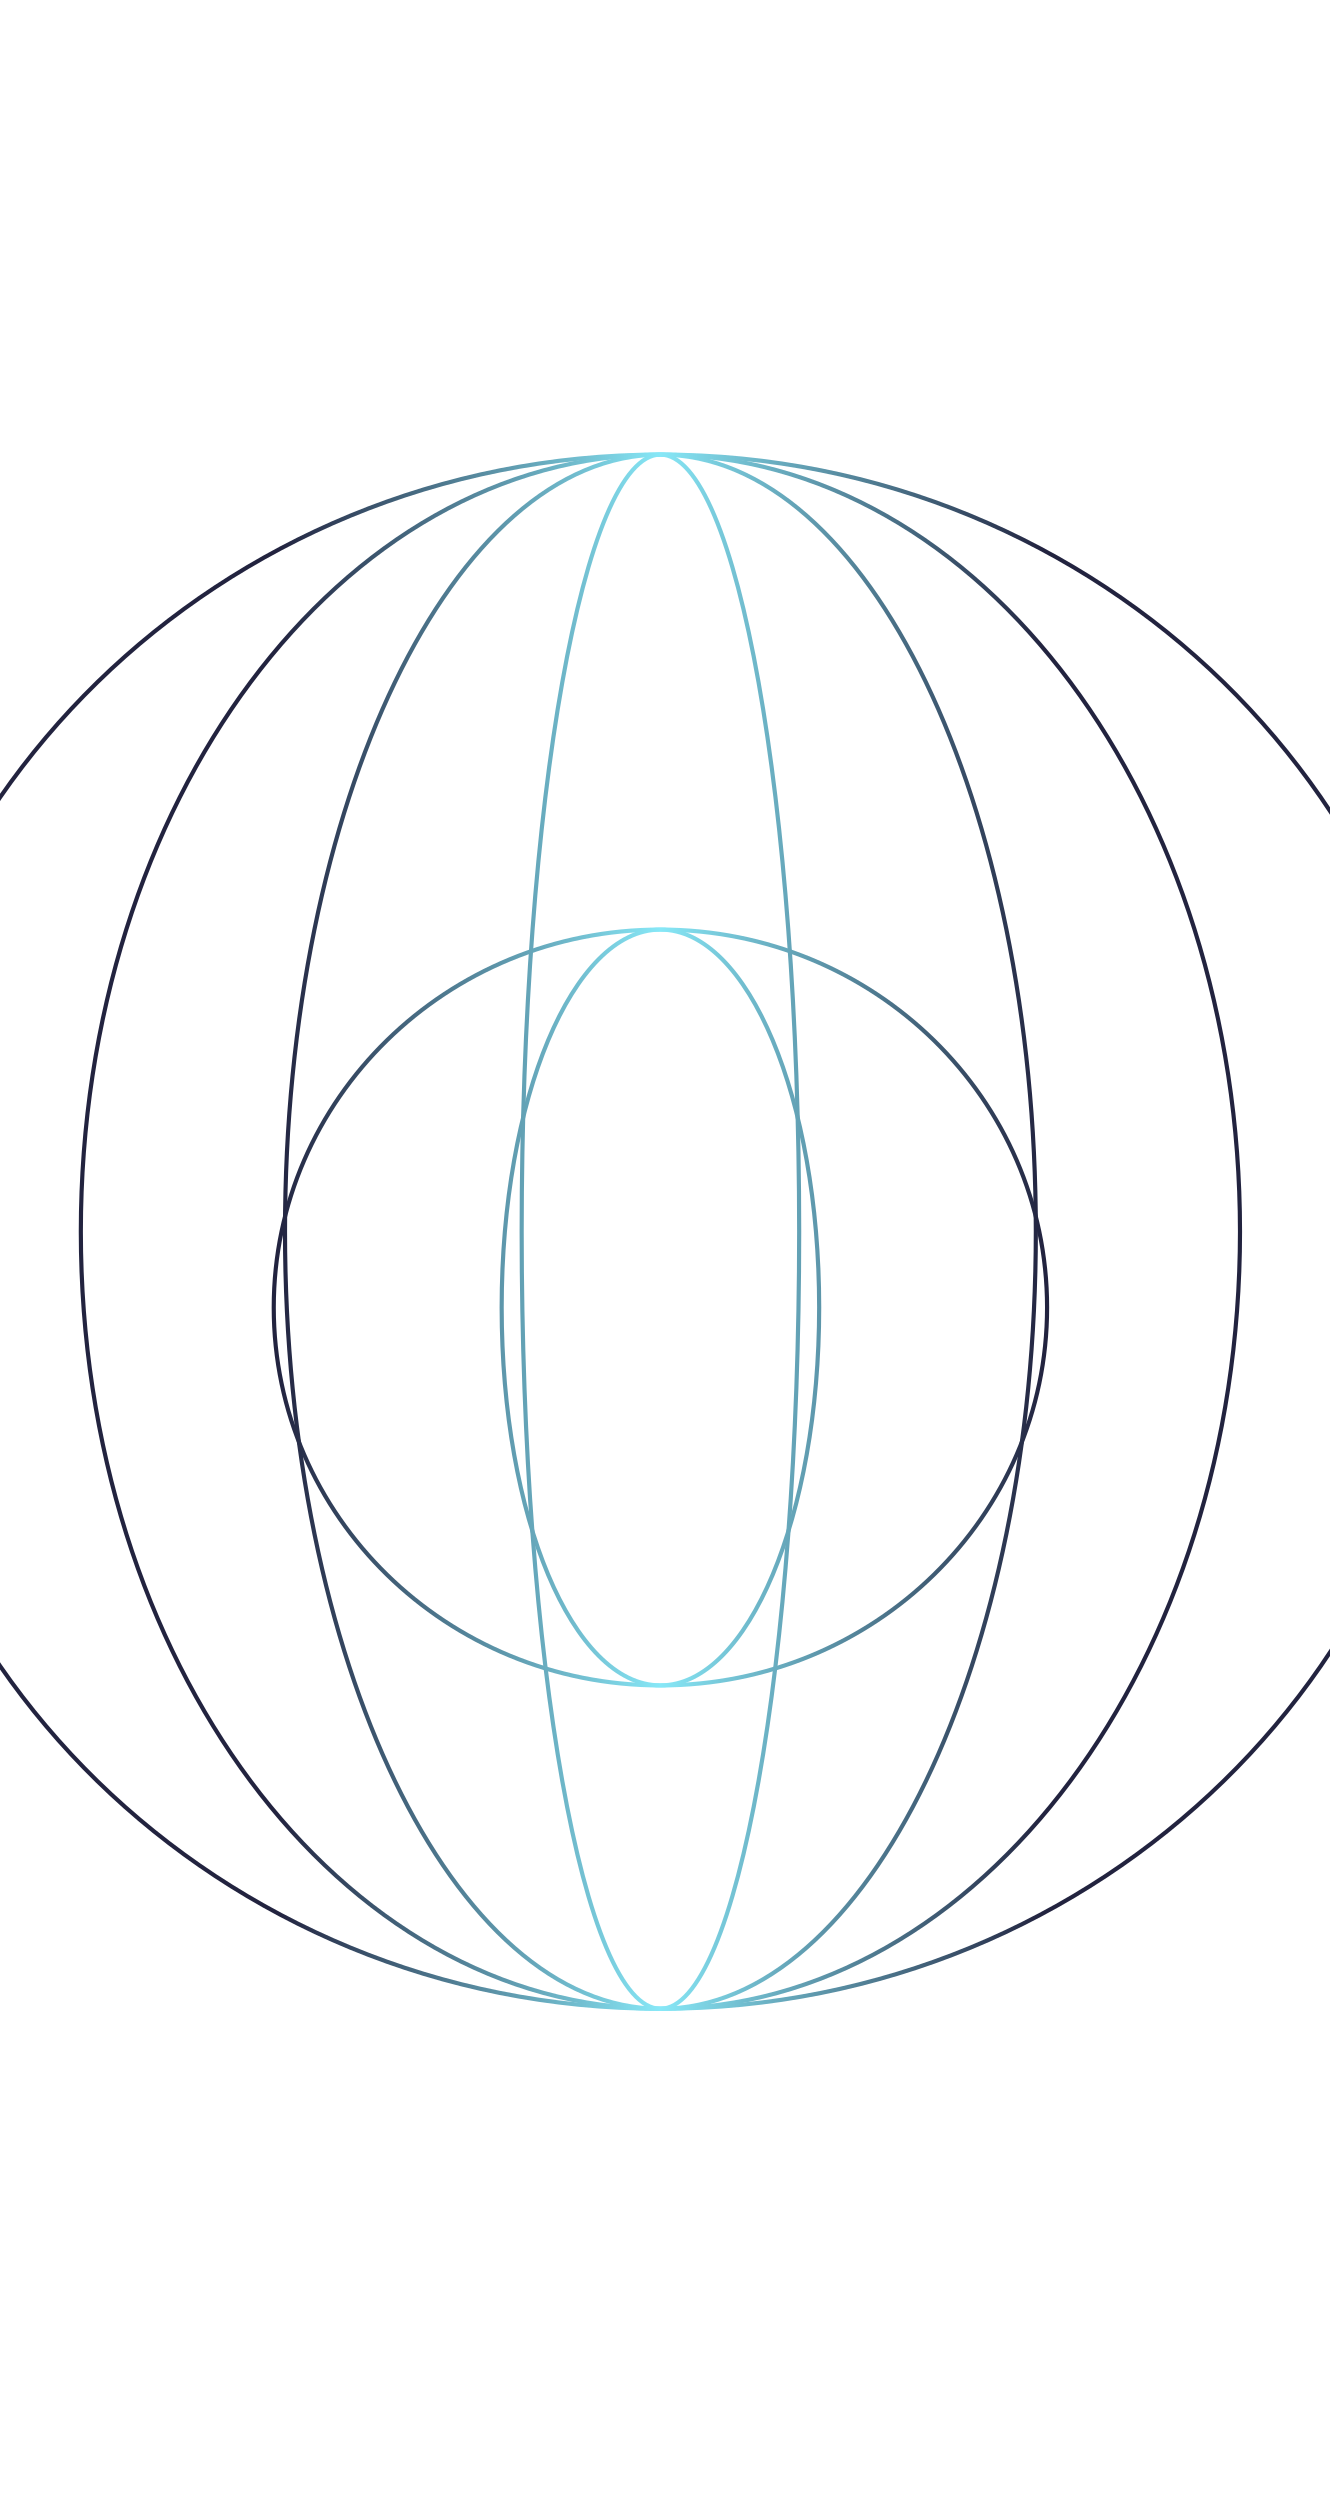
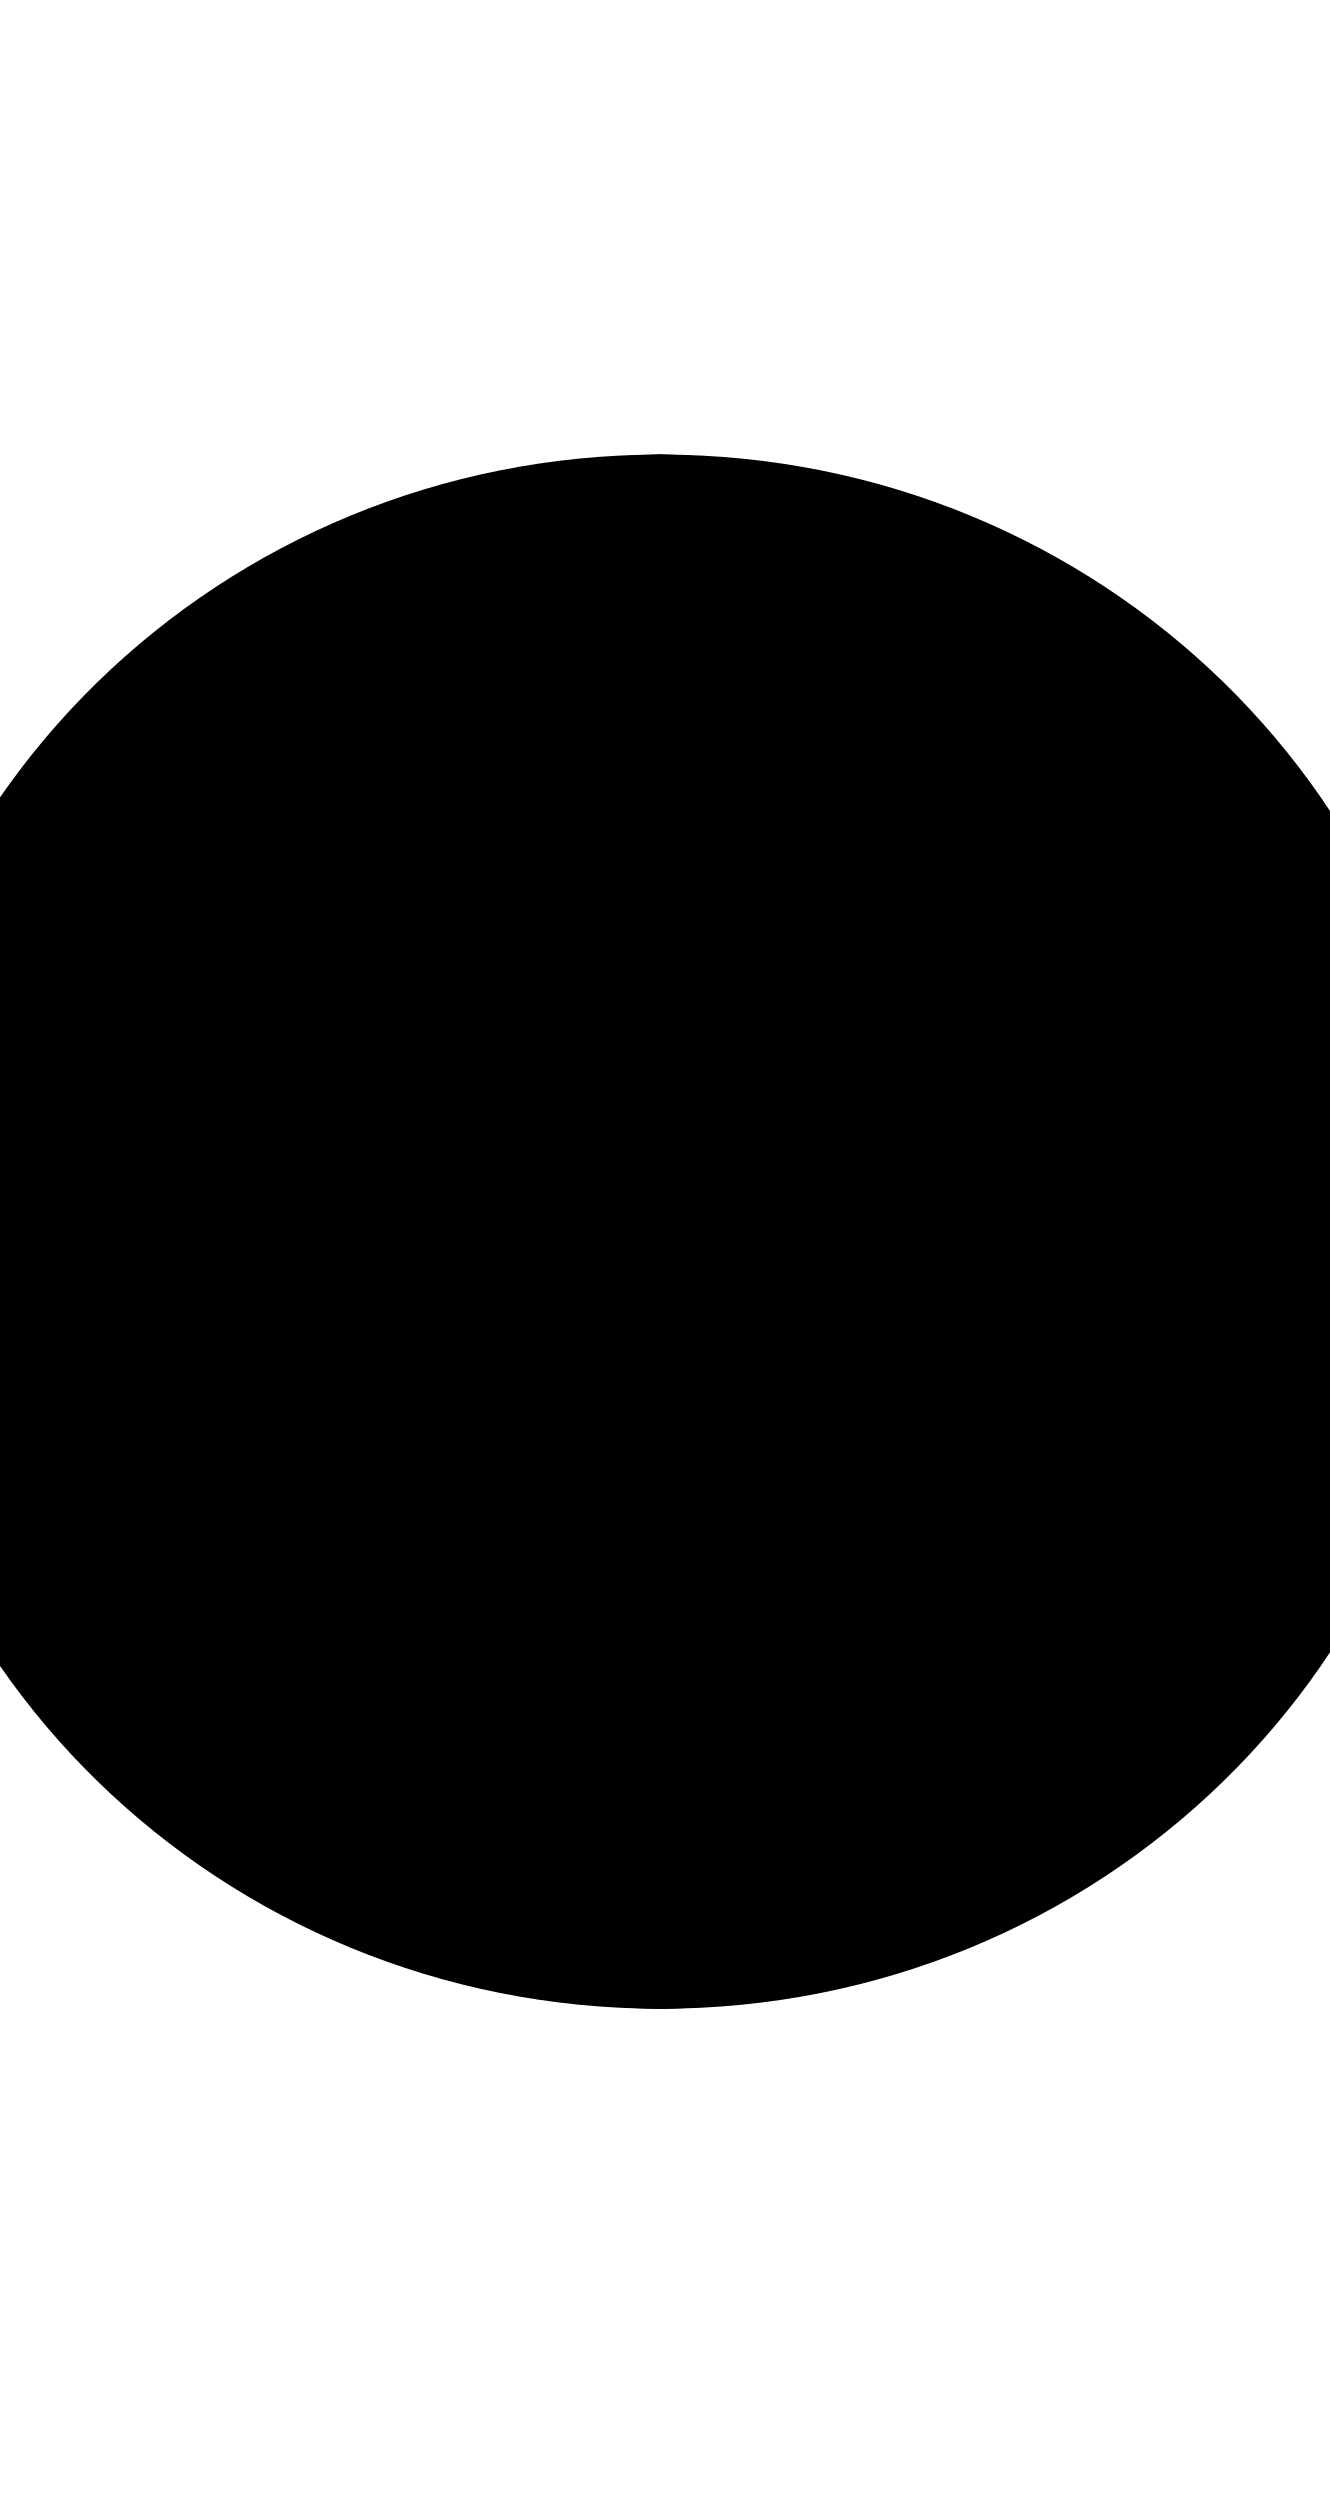
<svg xmlns="http://www.w3.org/2000/svg" version="1.1" id="Layer_1" x="0px" y="0px" viewBox="0 0 319 600" style="enable-background:new 0 0 319 600;" xml:space="preserve">
-   <style type="text/css">
- 	.st0{fill:none;stroke:url(#SVGID_1_);}
- 	.st1{fill:none;stroke:url(#SVGID_2_);}
- 	.st2{fill:none;stroke:url(#SVGID_3_);}
- 	.st3{fill:none;stroke:url(#SVGID_4_);}
- 	.st4{fill:none;stroke:url(#SVGID_5_);}
- 	.st5{fill:none;stroke:url(#SVGID_6_);}
- </style>
  <g id="back">
    <linearGradient id="SVGID_1_" gradientUnits="userSpaceOnUse" x1="66.433" y1="198.4" x2="250.595" y2="198.4" gradientTransform="matrix(1 0 0 -1 0 494)">
      <stop offset="0" style="stop-color:#22233F" />
      <stop offset="0.5" style="stop-color:#87E8F7" />
      <stop offset="1" style="stop-color:#22233F" />
    </linearGradient>
    <ellipse class="st0" cx="158.5" cy="295.6" rx="90.1" ry="186.5" />
    <linearGradient id="SVGID_2_" gradientUnits="userSpaceOnUse" x1="66.433" y1="198.4" x2="250.595" y2="198.4" gradientTransform="matrix(1 0 0 -1 0 494)">
      <stop offset="0" style="stop-color:#22233F" />
      <stop offset="0.5" style="stop-color:#87E8F7" />
      <stop offset="1" style="stop-color:#22233F" />
    </linearGradient>
    <ellipse class="st1" cx="158.5" cy="295.6" rx="33.3" ry="186.5" />
    <linearGradient id="SVGID_3_" gradientUnits="userSpaceOnUse" x1="66.433" y1="198.4" x2="250.595" y2="198.4" gradientTransform="matrix(1 0 0 -1 0 494)">
      <stop offset="0" style="stop-color:#22233F" />
      <stop offset="0.5" style="stop-color:#87E8F7" />
      <stop offset="1" style="stop-color:#22233F" />
    </linearGradient>
    <ellipse class="st2" cx="158.5" cy="295.6" rx="139.1" ry="186.5" />
    <linearGradient id="SVGID_4_" gradientUnits="userSpaceOnUse" x1="66.433" y1="198.4" x2="250.595" y2="198.4" gradientTransform="matrix(1 0 0 -1 0 494)">
      <stop offset="0" style="stop-color:#22233F" />
      <stop offset="0.5" style="stop-color:#87E8F7" />
      <stop offset="1" style="stop-color:#22233F" />
    </linearGradient>
    <ellipse class="st3" cx="158.5" cy="295.6" rx="191.1" ry="186.5" />
  </g>
  <g id="first">
    <linearGradient id="SVGID_5_" gradientUnits="userSpaceOnUse" x1="66.433" y1="180.2" x2="250.595" y2="180.2" gradientTransform="matrix(1 0 0 -1 0 494)">
      <stop offset="0" style="stop-color:#22233F" />
      <stop offset="0.5" style="stop-color:#87E8F7" />
      <stop offset="1" style="stop-color:#22233F" />
    </linearGradient>
    <ellipse class="st4" cx="158.5" cy="313.8" rx="92.8" ry="90.7" />
    <linearGradient id="SVGID_6_" gradientUnits="userSpaceOnUse" x1="66.433" y1="180.2" x2="250.595" y2="180.2" gradientTransform="matrix(1 0 0 -1 0 494)">
      <stop offset="0" style="stop-color:#22233F" />
      <stop offset="0.5" style="stop-color:#87E8F7" />
      <stop offset="1" style="stop-color:#22233F" />
    </linearGradient>
    <ellipse class="st5" cx="158.5" cy="313.8" rx="38.1" ry="90.7" />
  </g>
</svg>
